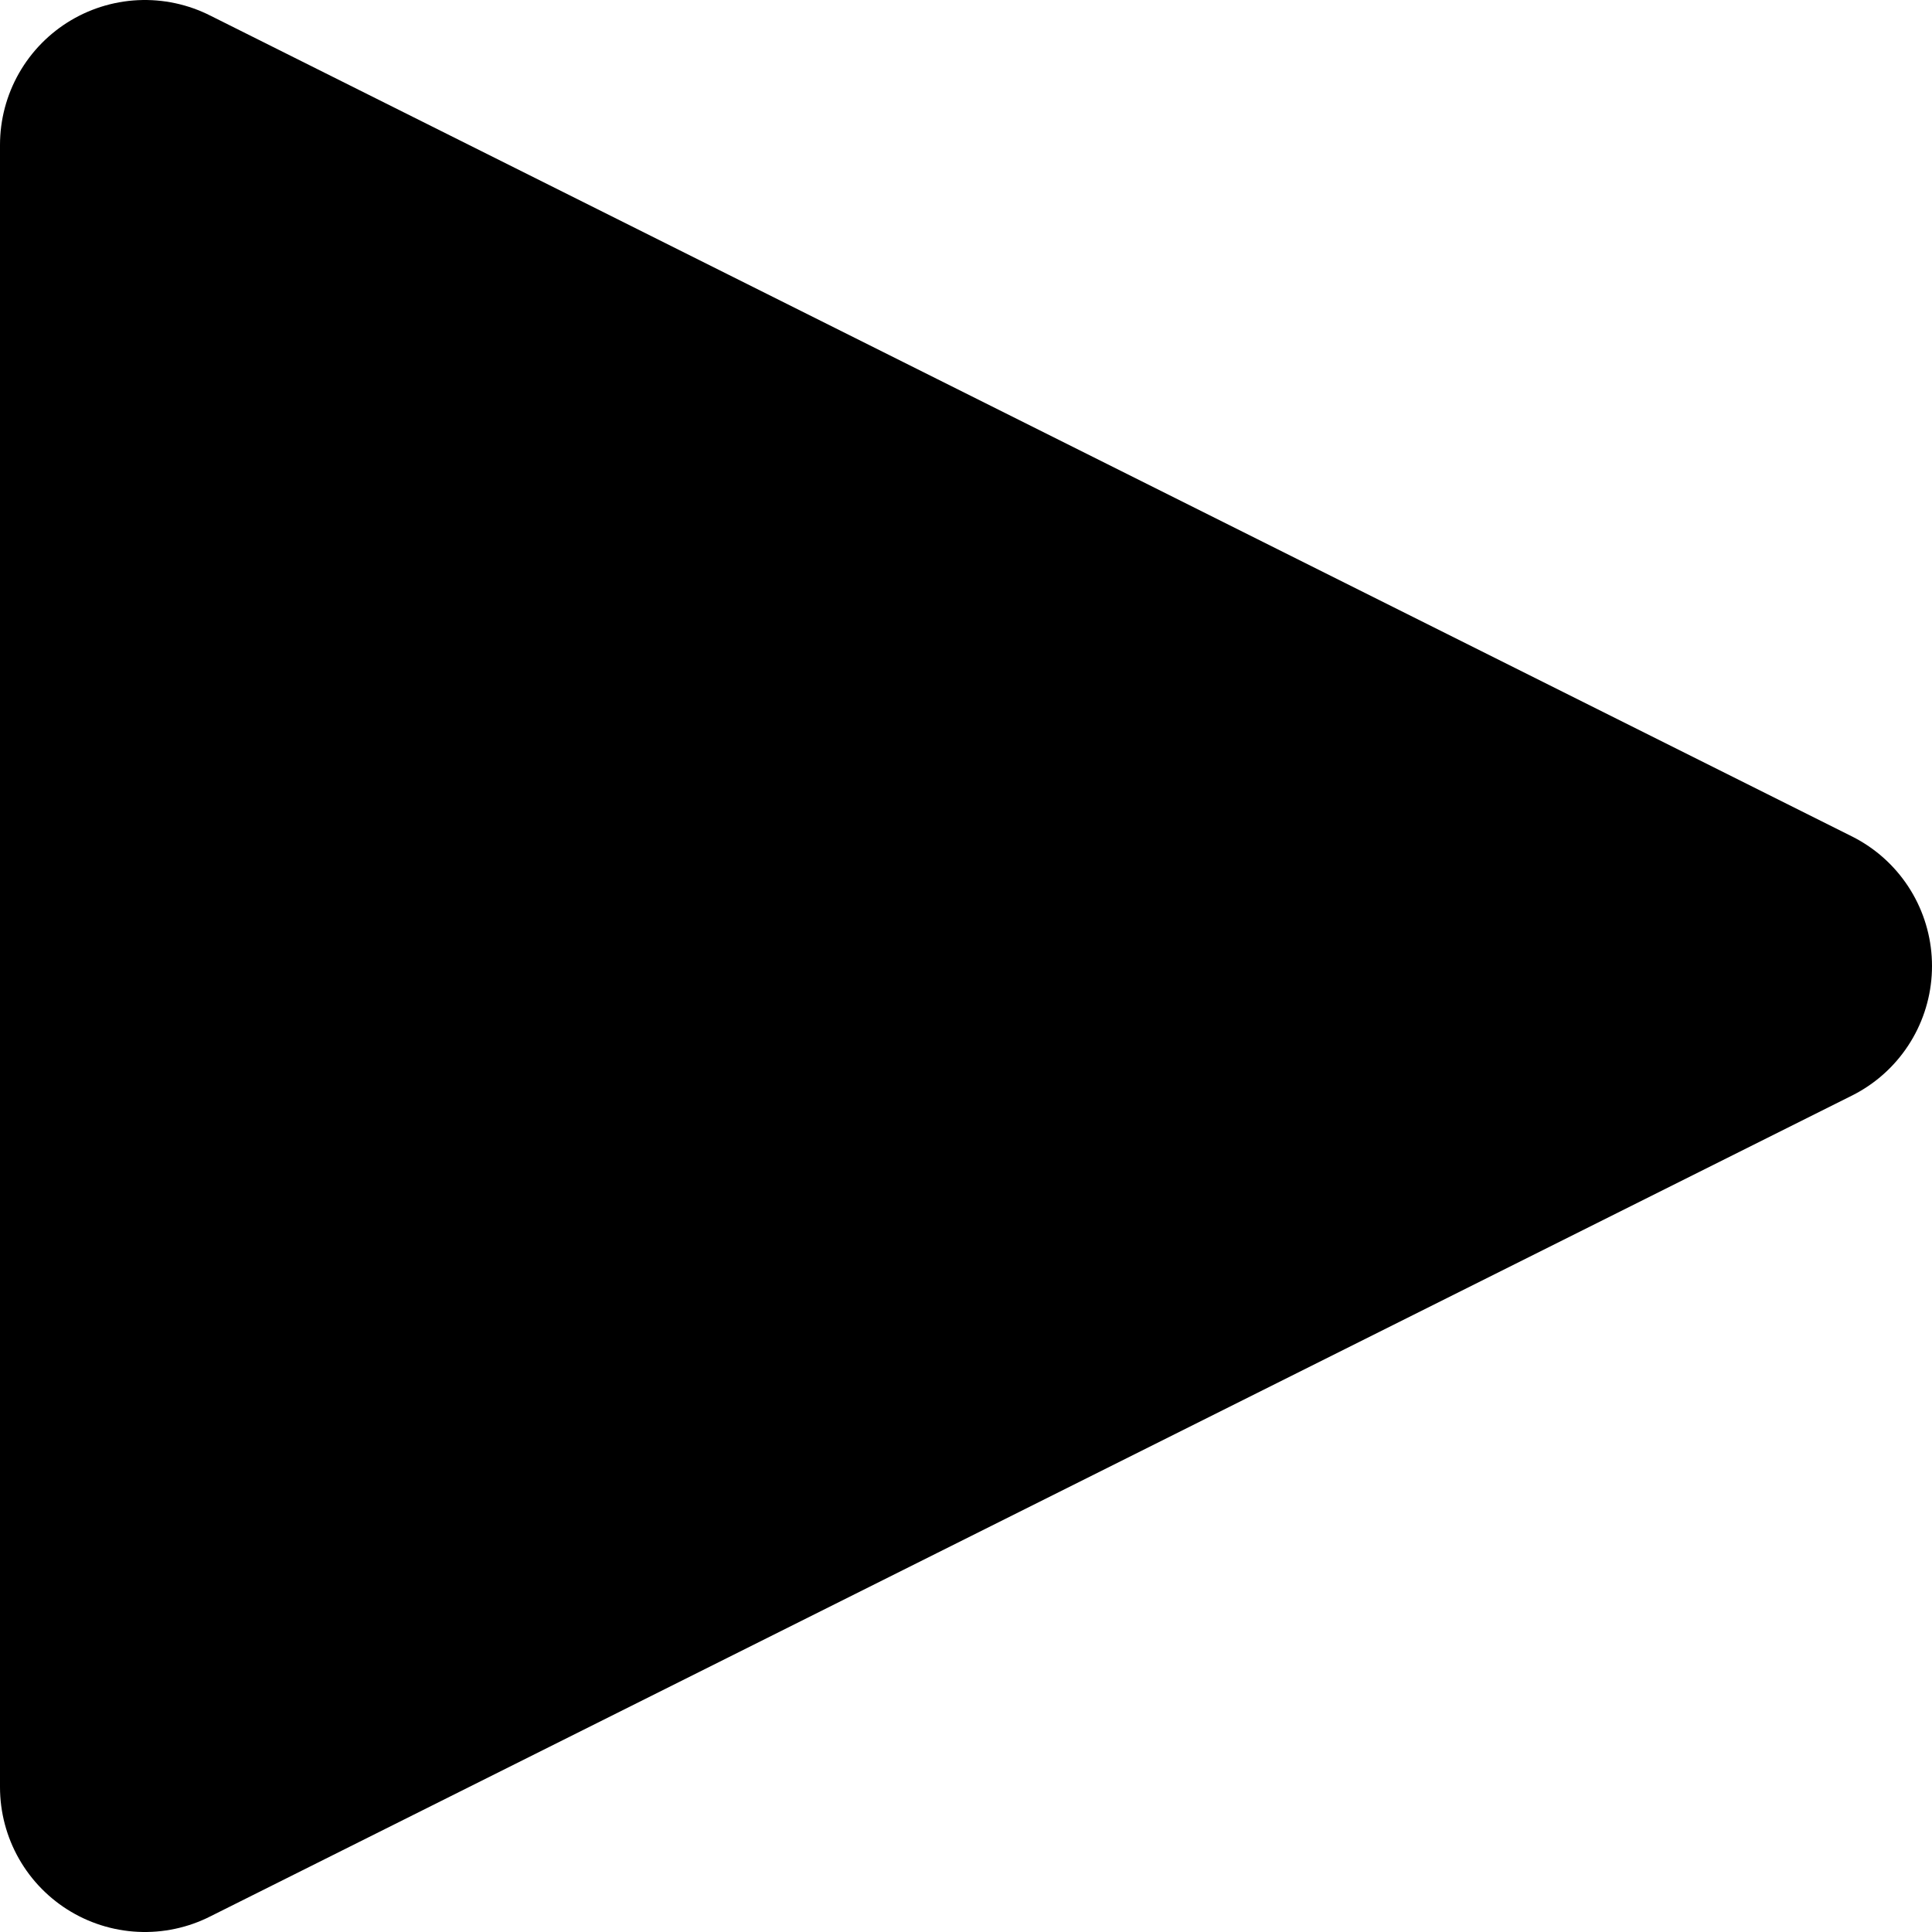
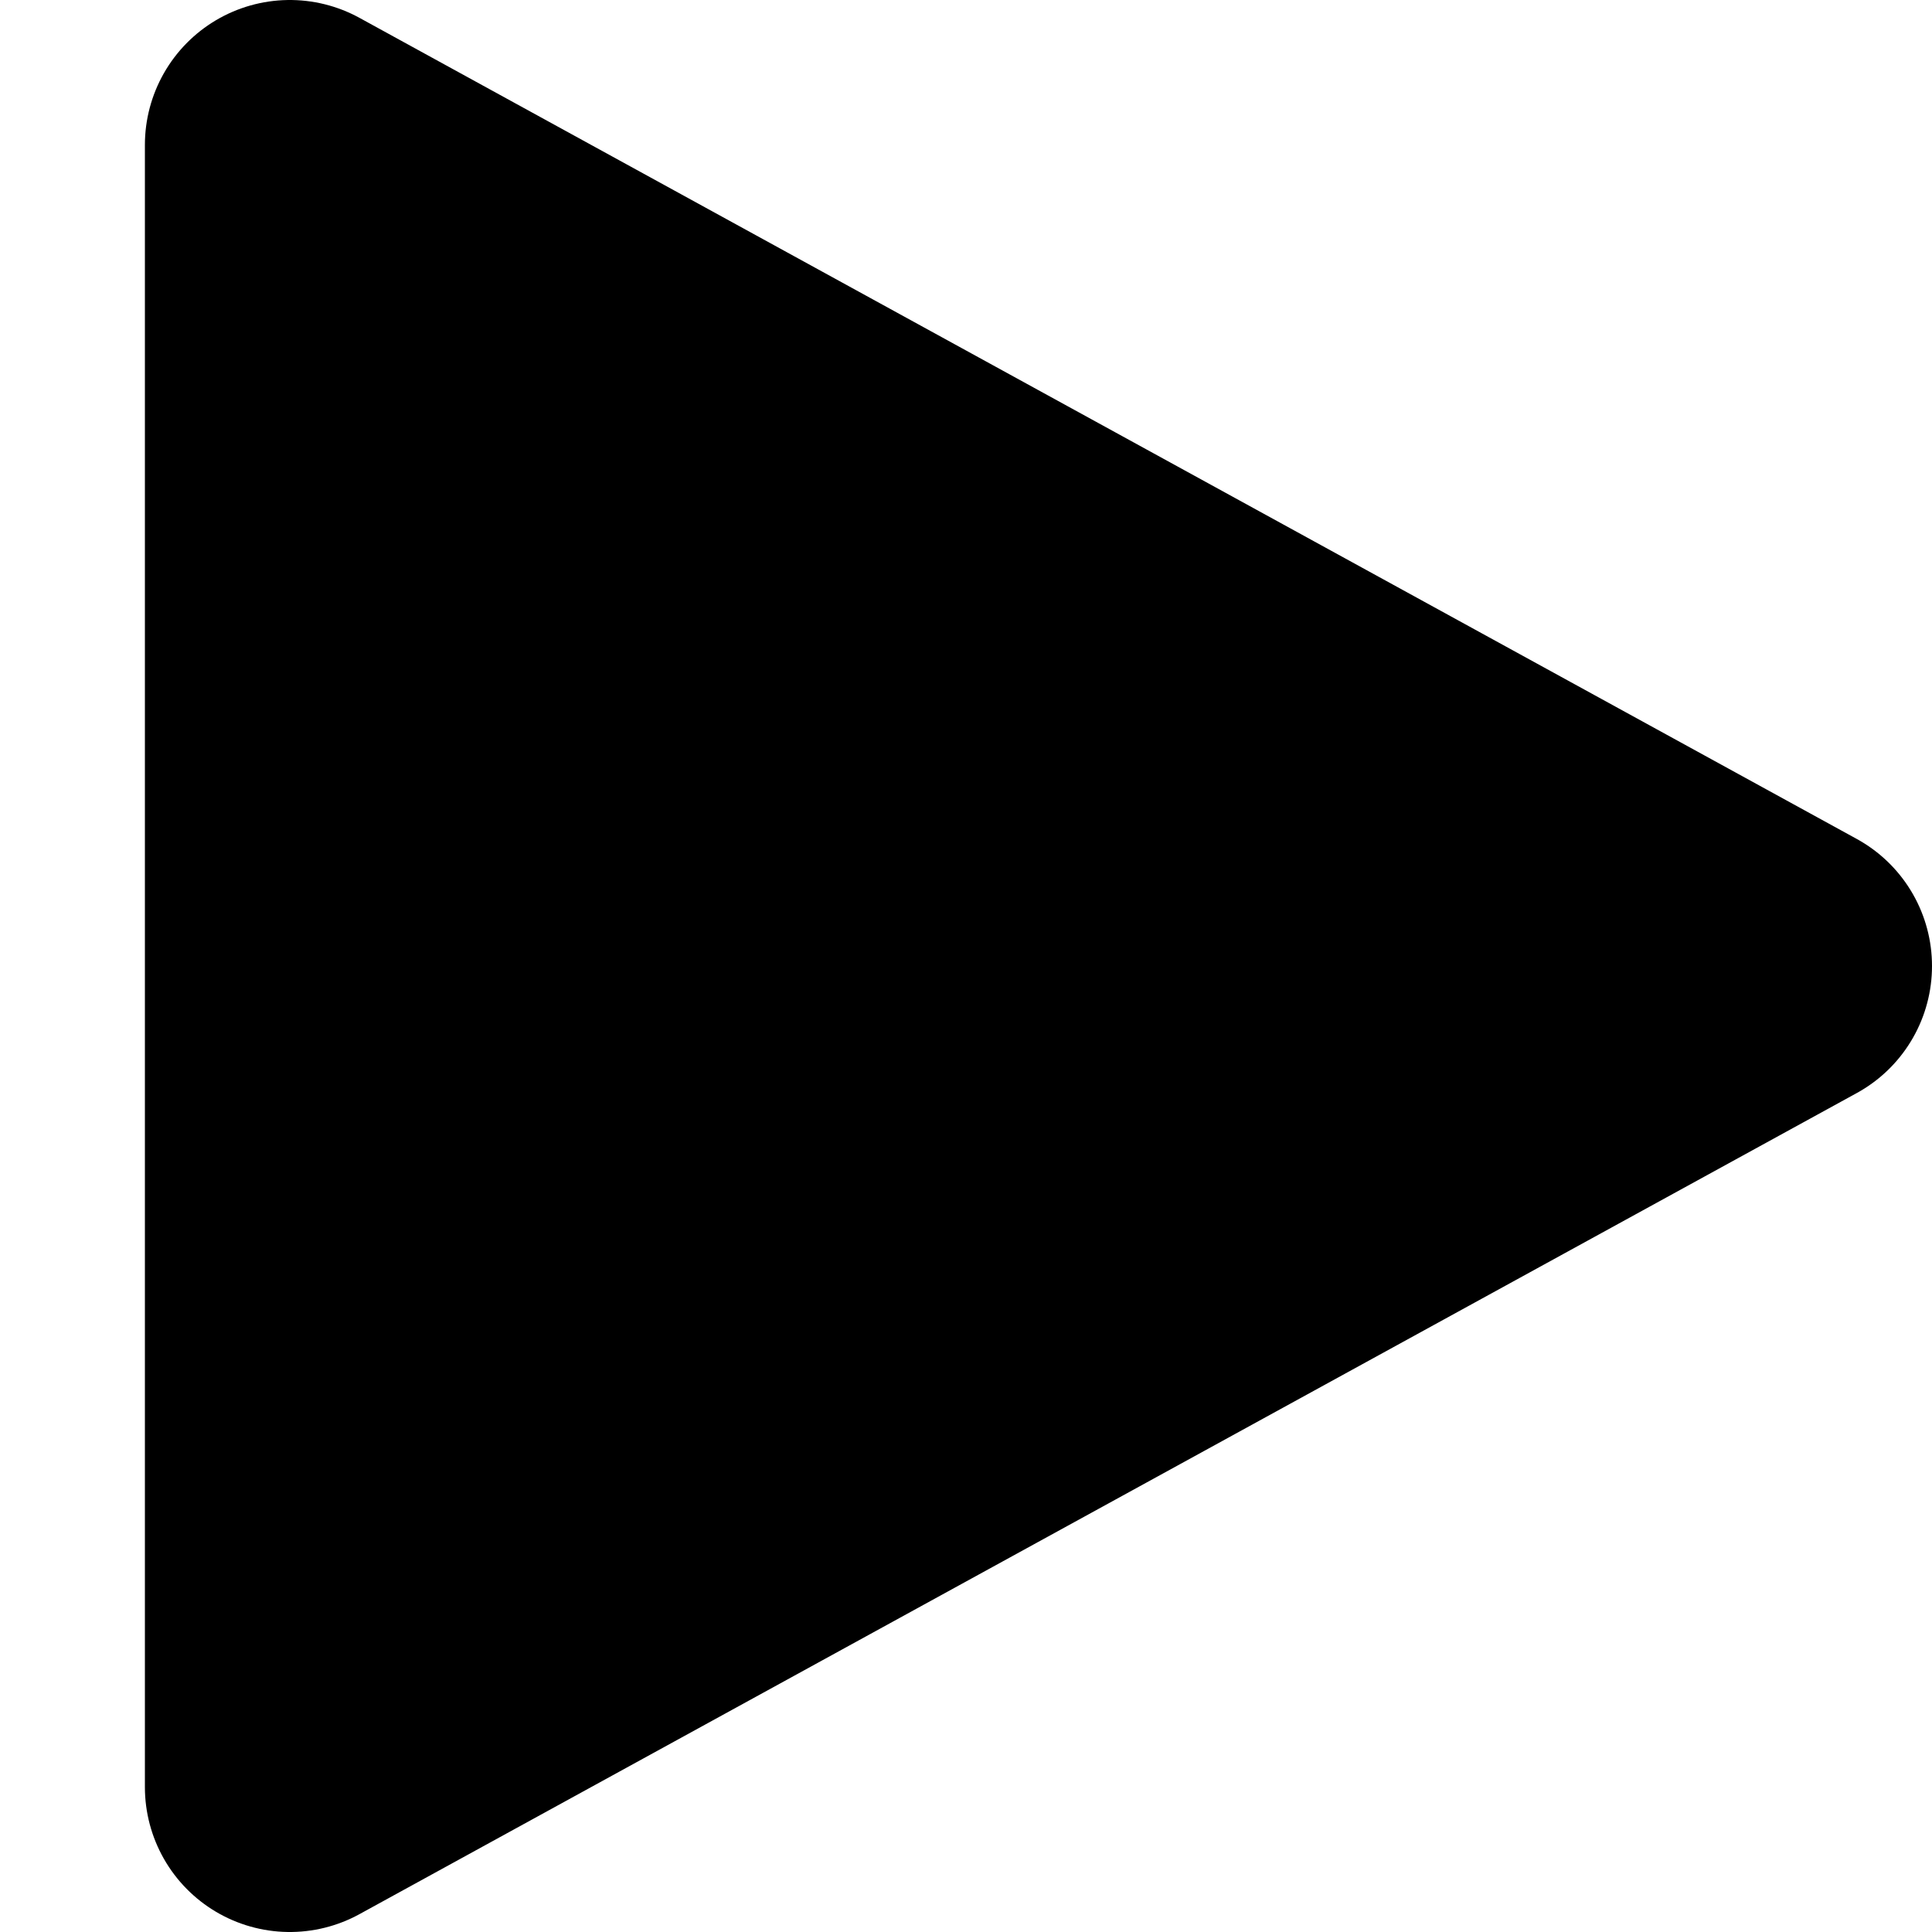
<svg viewBox="0 0 100 100" id="calstack-video-play-icon" fill="currentColor">
-   <polygon points="    7.5,7.5    7.5,92.5    92.5,50   " rx="15" stroke-linejoin="round" stroke="currentColor" stroke-width="15" />
+   <polygon points="    15,7.5    15,92.5    92.5,50   " rx="15" stroke-linejoin="round" stroke="currentColor" stroke-width="15" />
</svg>
